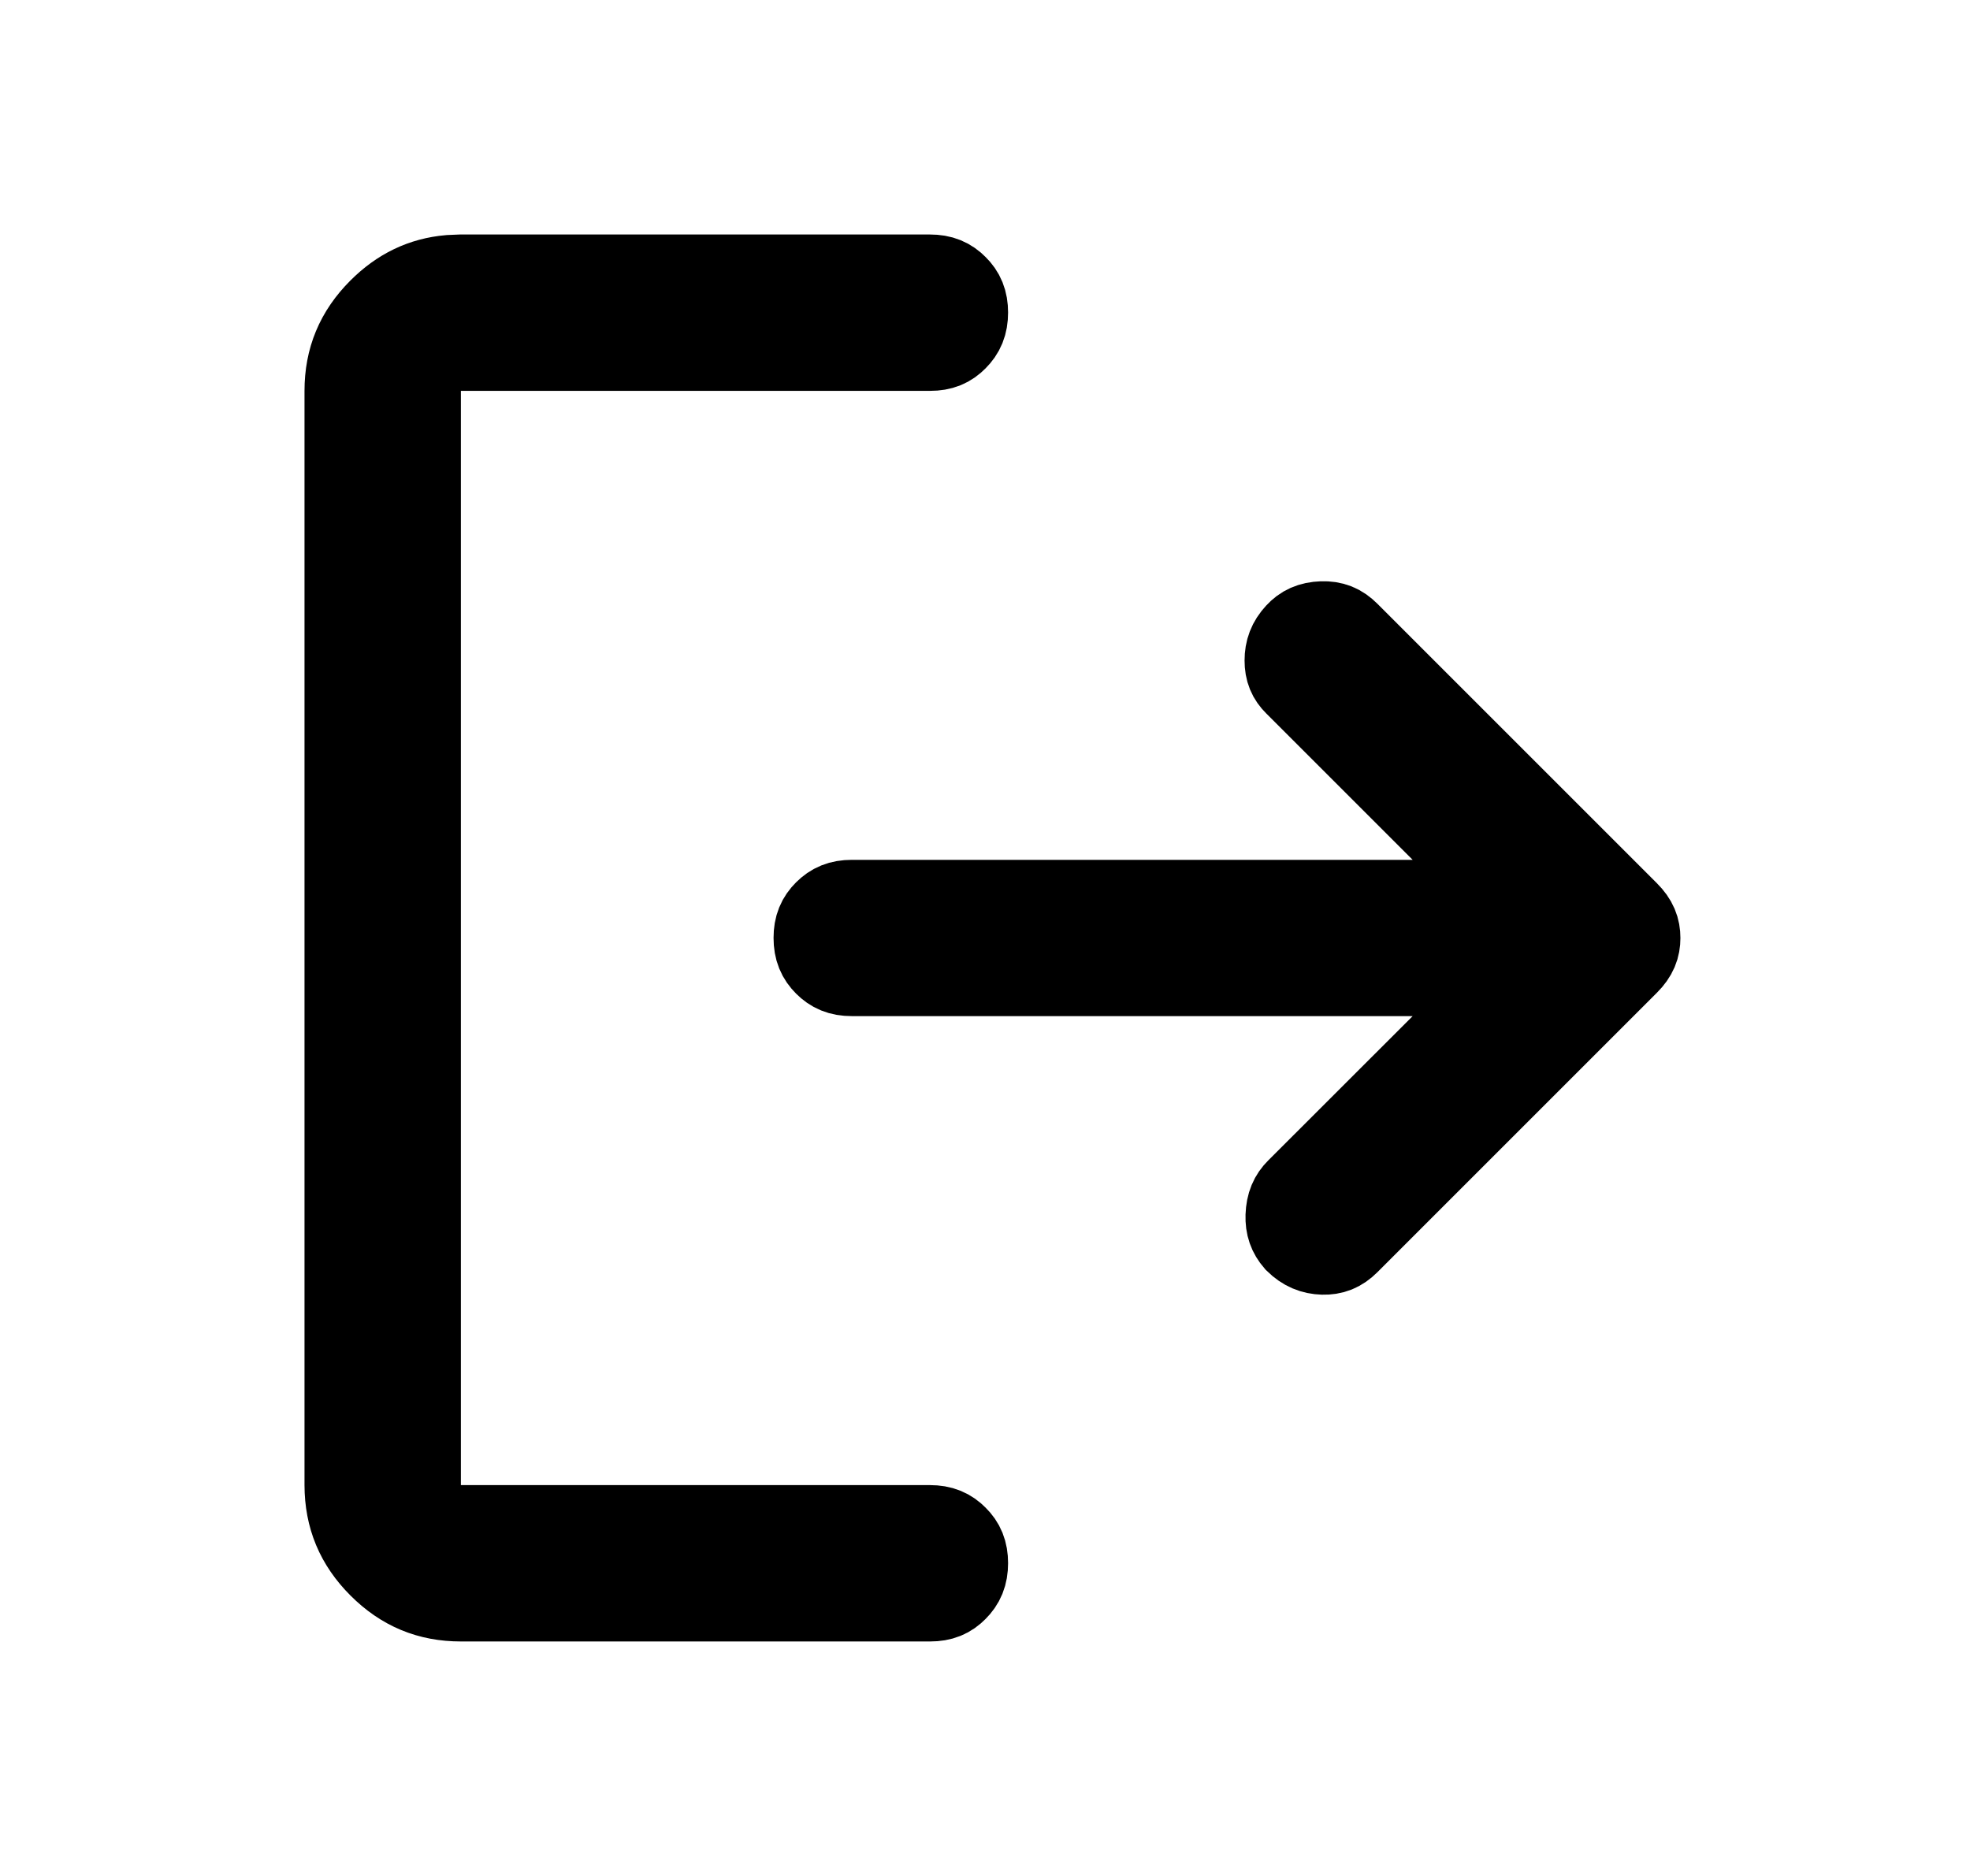
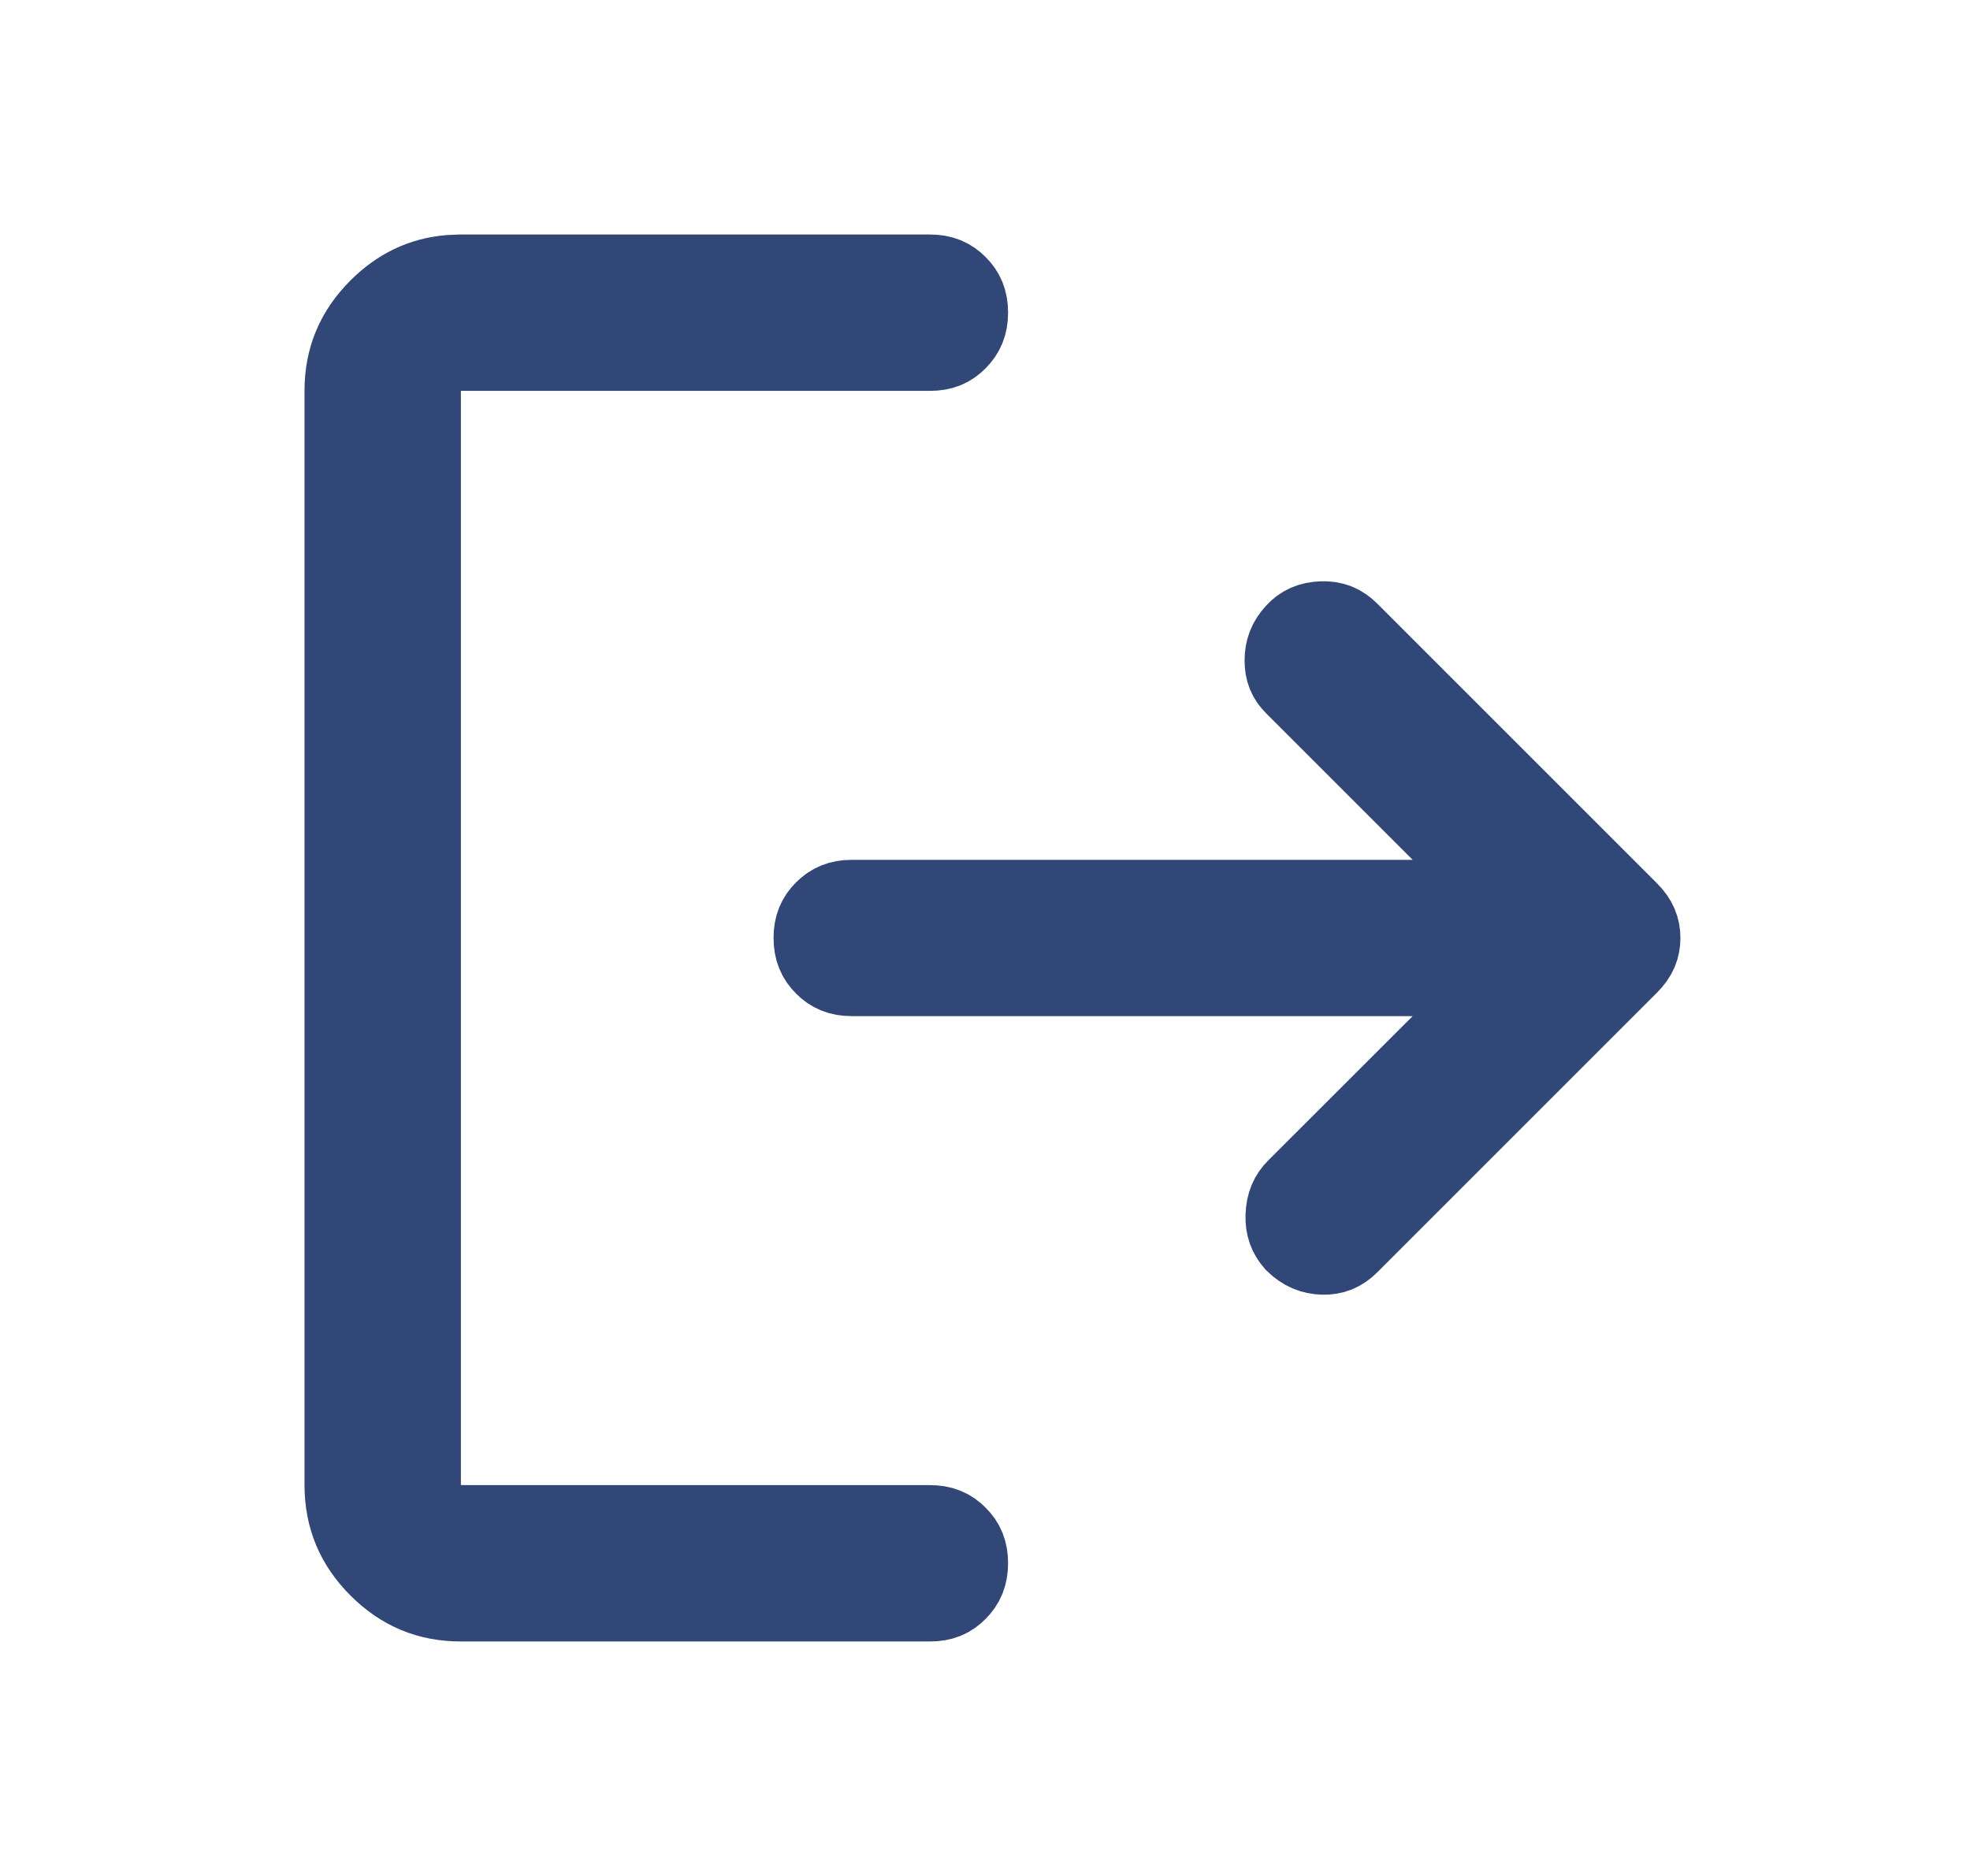
<svg xmlns="http://www.w3.org/2000/svg" width="21" height="20" viewBox="0 0 21 20" fill="none">
-   <path d="M4.913 3H9.913C10.023 3 10.092 3.032 10.153 3.094C10.215 3.155 10.246 3.224 10.246 3.332C10.246 3.442 10.214 3.512 10.151 3.575C10.091 3.636 10.024 3.667 9.915 3.667H4.413V16.333H9.913C10.023 16.333 10.092 16.365 10.153 16.427C10.215 16.488 10.246 16.557 10.246 16.665C10.246 16.775 10.214 16.845 10.151 16.908C10.091 16.969 10.024 17 9.915 17H4.913C4.588 17 4.323 16.89 4.09 16.657C3.857 16.424 3.747 16.159 3.746 15.833V4.167C3.746 3.843 3.856 3.577 4.089 3.344C4.294 3.139 4.523 3.029 4.795 3.005L4.913 3ZM14.095 6.697C14.193 6.694 14.26 6.721 14.329 6.79L17.31 9.771C17.389 9.85 17.413 9.919 17.413 10C17.413 10.081 17.389 10.15 17.31 10.229L14.33 13.209C14.258 13.281 14.191 13.305 14.104 13.303C14.011 13.3 13.934 13.27 13.856 13.194C13.799 13.128 13.774 13.06 13.777 12.964C13.781 12.853 13.814 12.784 13.871 12.727L15.412 11.187L16.266 10.333H9.079C8.969 10.333 8.901 10.301 8.84 10.24C8.778 10.178 8.746 10.109 8.746 9.999C8.746 9.891 8.777 9.823 8.839 9.761C8.902 9.698 8.971 9.667 9.079 9.667H16.266L13.85 7.251C13.794 7.195 13.767 7.136 13.767 7.042C13.767 6.947 13.794 6.872 13.864 6.796C13.921 6.734 13.987 6.701 14.095 6.697Z" fill="black" stroke="black" />
+   <path d="M4.913 3H9.913C10.023 3 10.092 3.032 10.153 3.094C10.215 3.155 10.246 3.224 10.246 3.332C10.246 3.442 10.214 3.512 10.151 3.575C10.091 3.636 10.024 3.667 9.915 3.667H4.413V16.333H9.913C10.023 16.333 10.092 16.365 10.153 16.427C10.215 16.488 10.246 16.557 10.246 16.665C10.246 16.775 10.214 16.845 10.151 16.908C10.091 16.969 10.024 17 9.915 17H4.913C4.588 17 4.323 16.89 4.09 16.657C3.857 16.424 3.747 16.159 3.746 15.833V4.167C3.746 3.843 3.856 3.577 4.089 3.344C4.294 3.139 4.523 3.029 4.795 3.005L4.913 3ZM14.095 6.697C14.193 6.694 14.26 6.721 14.329 6.79L17.31 9.771C17.389 9.85 17.413 9.919 17.413 10C17.413 10.081 17.389 10.15 17.31 10.229L14.33 13.209C14.258 13.281 14.191 13.305 14.104 13.303C14.011 13.3 13.934 13.27 13.856 13.194C13.799 13.128 13.774 13.06 13.777 12.964C13.781 12.853 13.814 12.784 13.871 12.727L15.412 11.187L16.266 10.333H9.079C8.969 10.333 8.901 10.301 8.84 10.24C8.778 10.178 8.746 10.109 8.746 9.999C8.746 9.891 8.777 9.823 8.839 9.761C8.902 9.698 8.971 9.667 9.079 9.667H16.266L13.85 7.251C13.794 7.195 13.767 7.136 13.767 7.042C13.767 6.947 13.794 6.872 13.864 6.796C13.921 6.734 13.987 6.701 14.095 6.697Z" fill="#304778" stroke="#304778" />
</svg>
